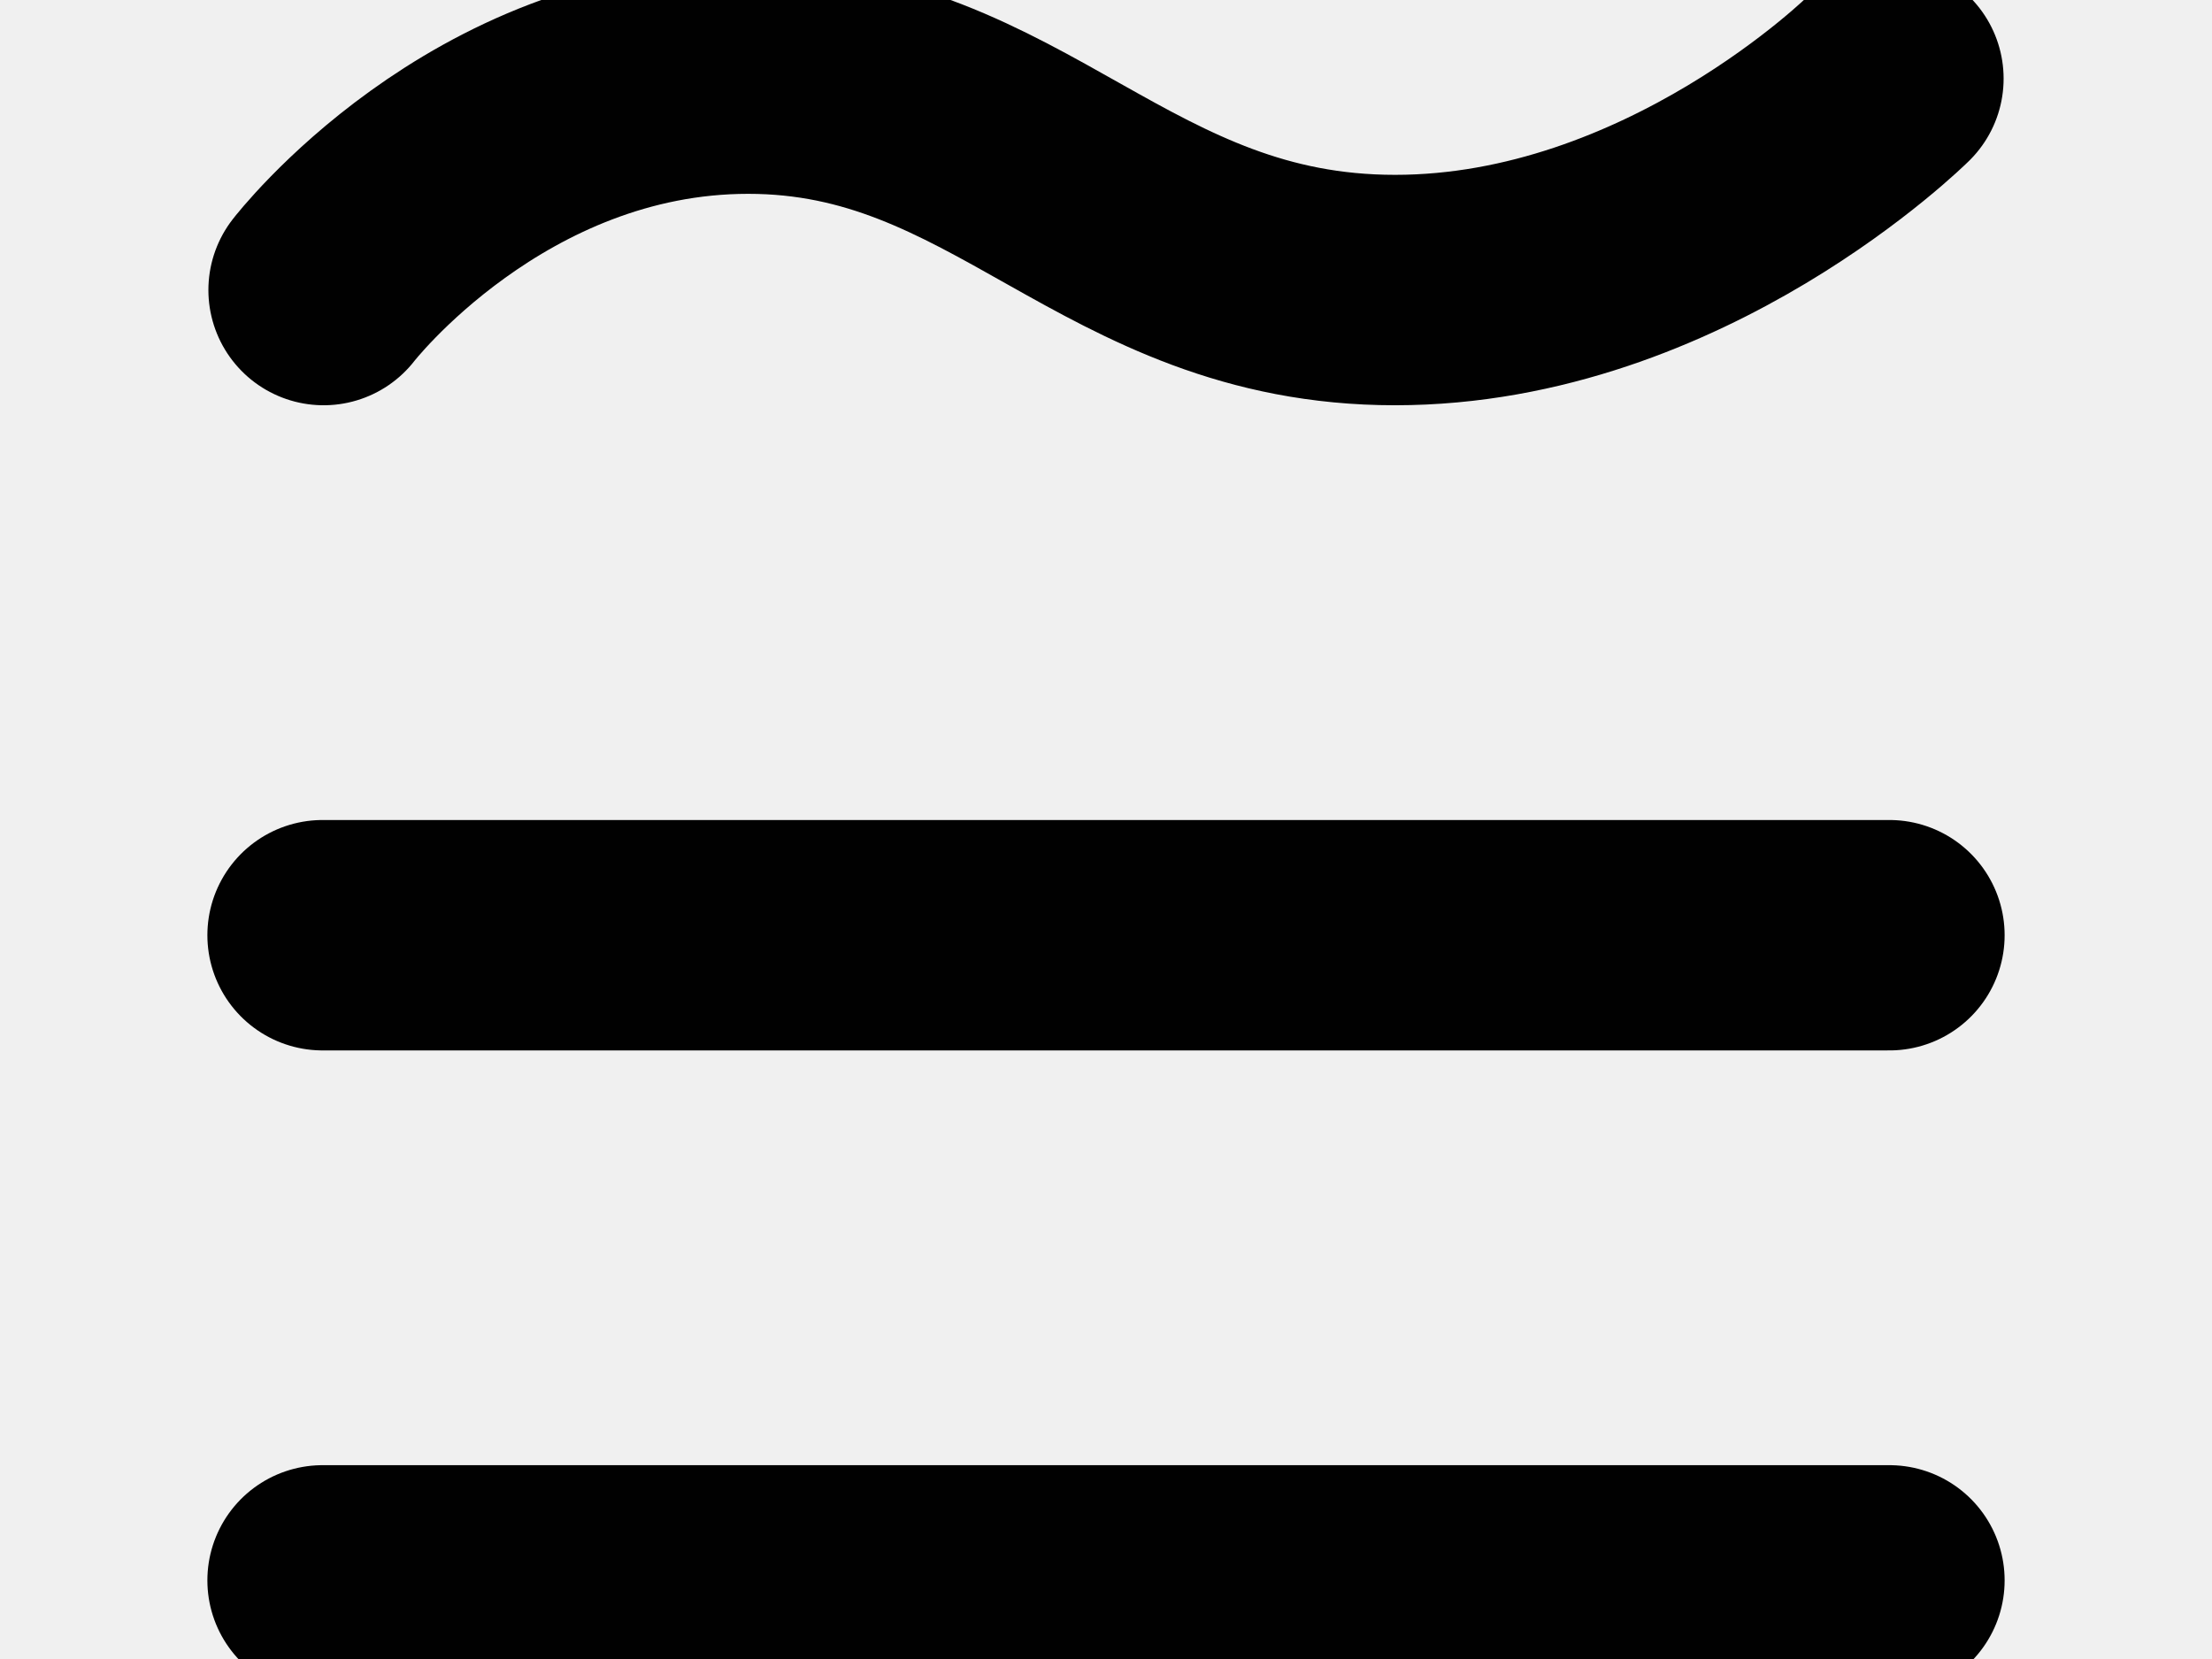
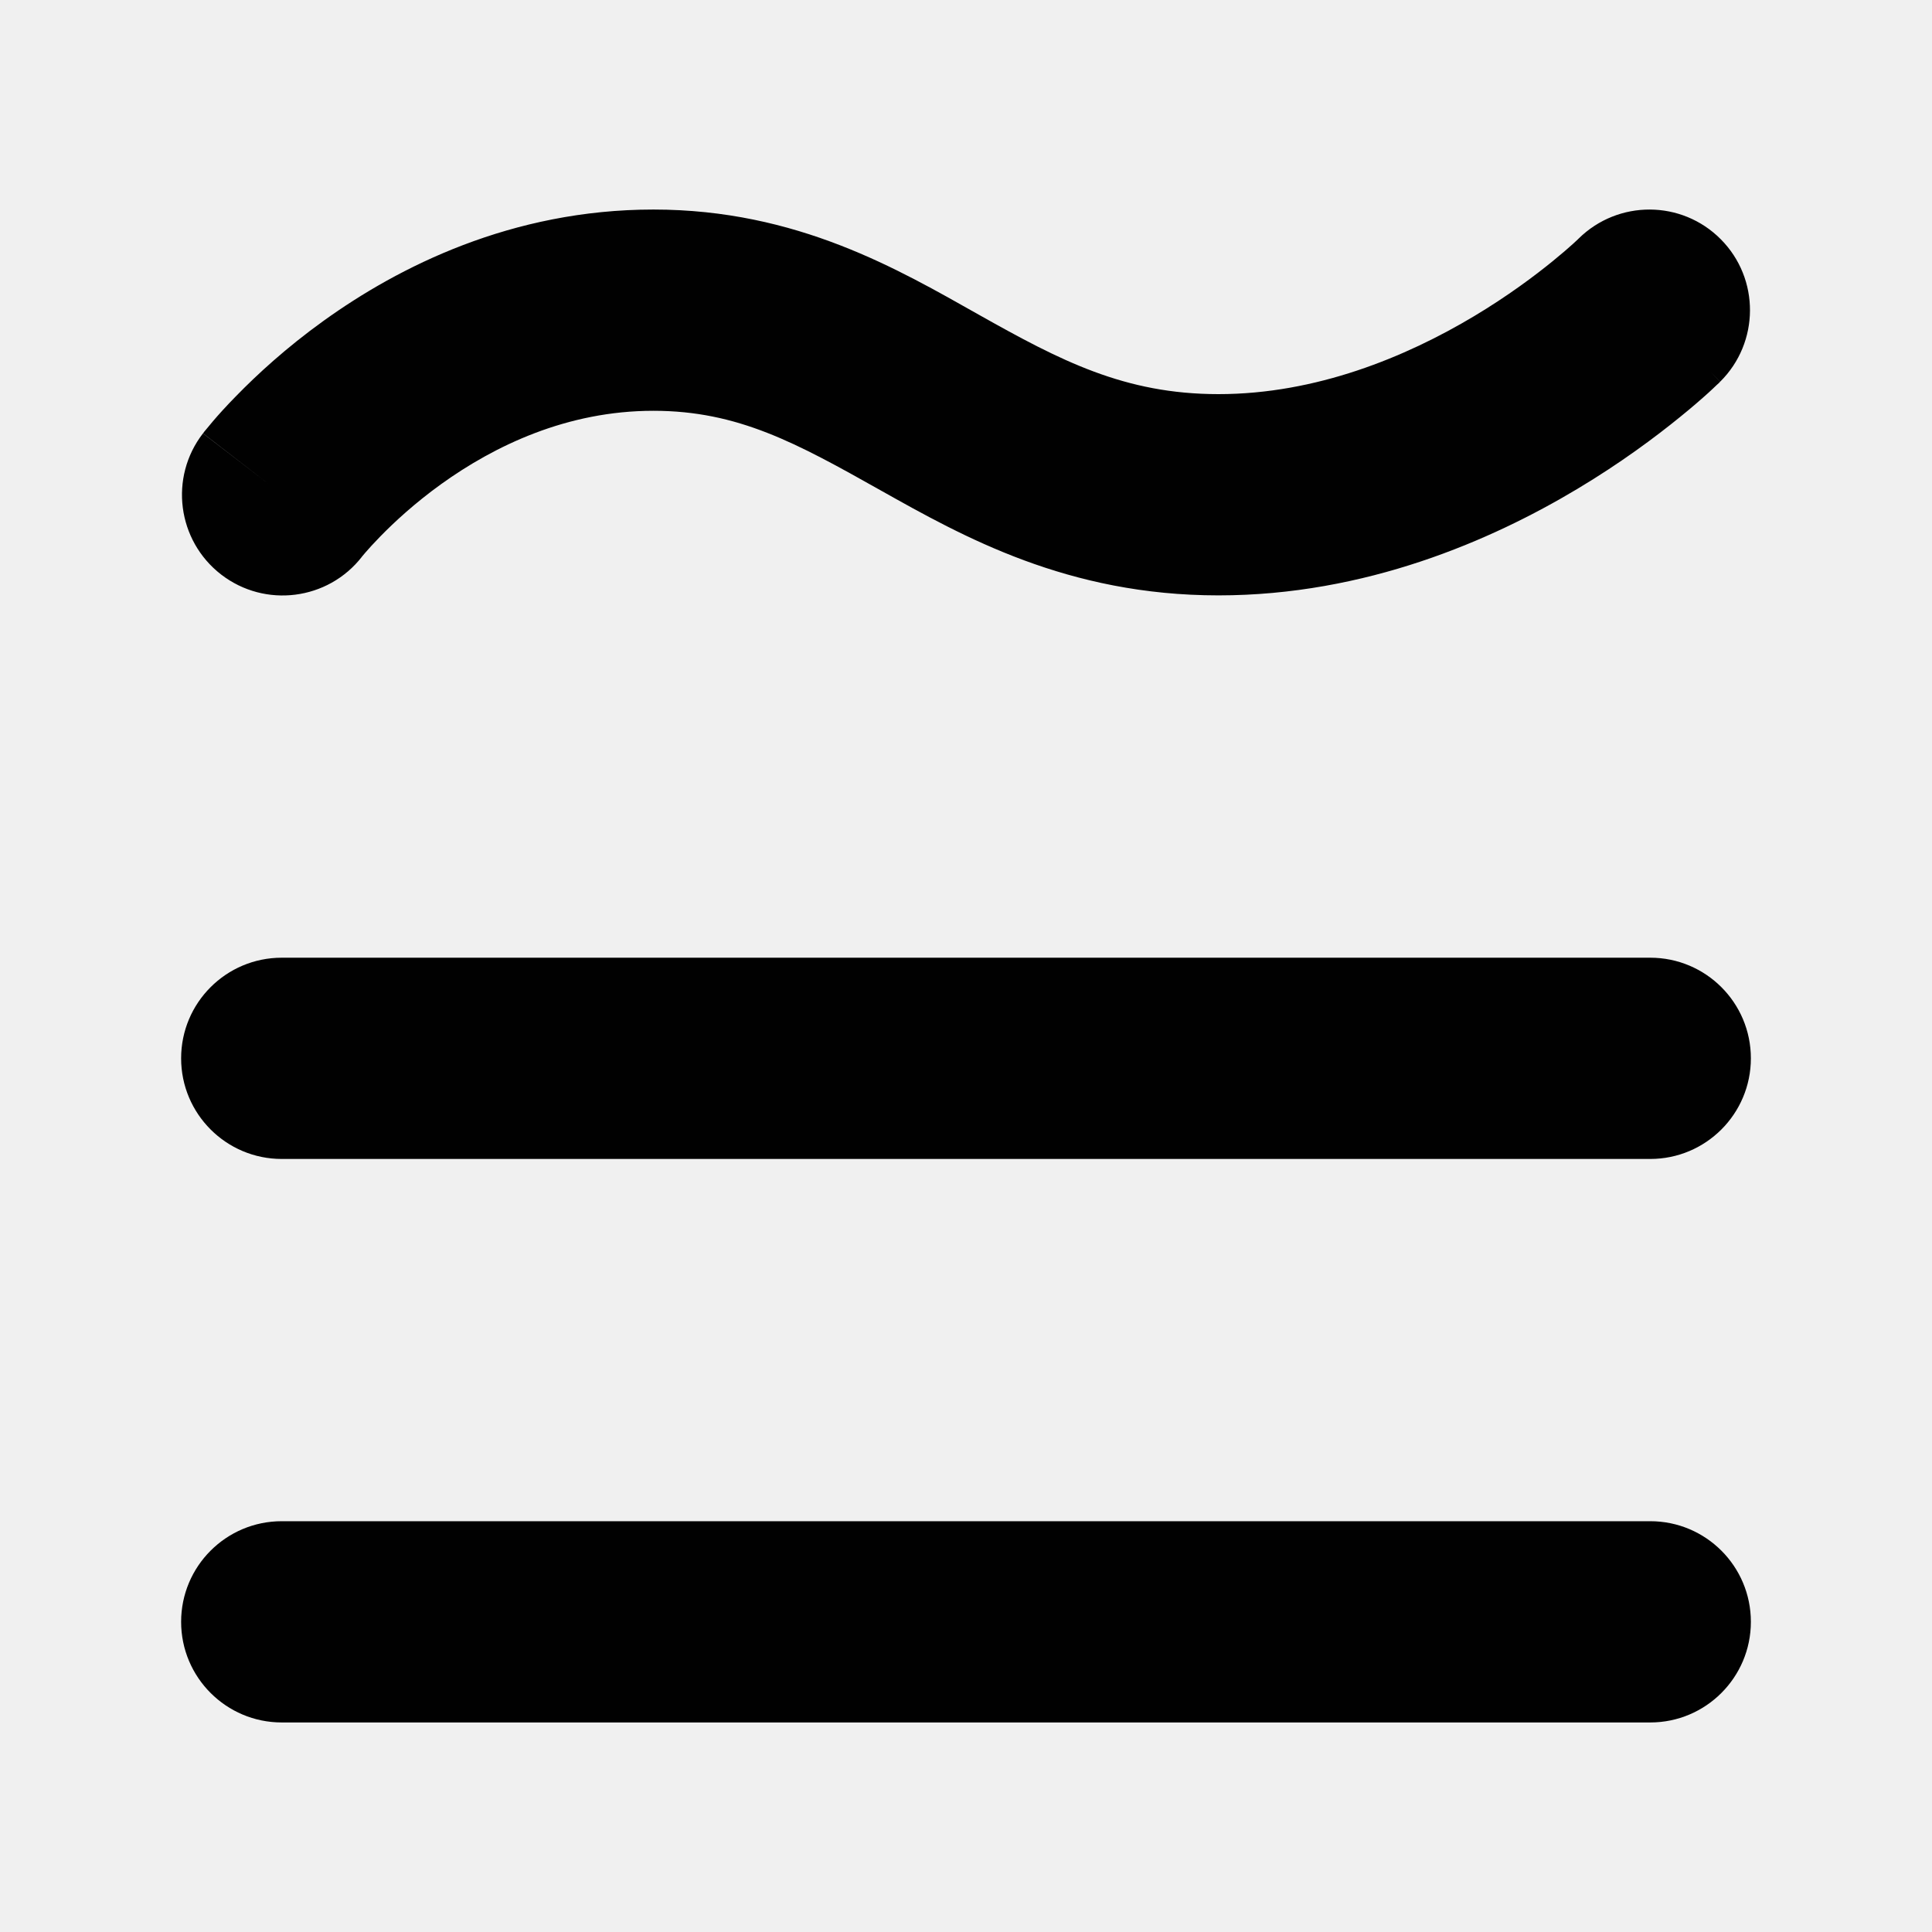
- <svg xmlns="http://www.w3.org/2000/svg" width="24" height="18" viewBox="0 0 24 18" fill="none">
-   <g clip-path="url(#clip0_44_199)">
-     <path d="M3.511 3.147C3.511 3.147 5.28 0.853 8.118 0.853C10.955 0.853 12.094 3.147 15.136 3.147C18.178 3.147 20.489 0.853 20.489 0.853" stroke="#010101" stroke-width="2.5" stroke-linecap="round" />
-     <path d="M3.5 10.147H20.5" stroke="#010101" stroke-width="2.5" stroke-linecap="round" />
-     <path d="M3.5 17.147H20.5" stroke="#010101" stroke-width="2.5" stroke-linecap="round" />
-   </g>
-   <defs>
-     <clipPath id="clip0_44_199">
-       <rect width="24" height="18" fill="white" />
-     </clipPath>
-   </defs>
+ <svg xmlns="http://www.w3.org/2000/svg" width="24" height="24" viewBox="0 0 24 24" fill="none">
+   <path d="M19.61 2.964C20.101 2.48 20.891 2.483 21.376 2.972C21.863 3.462 21.859 4.255 21.369 4.741L20.488 3.853C21.31 4.681 21.365 4.737 21.368 4.741V4.742L21.366 4.743C21.365 4.744 21.365 4.746 21.363 4.747C21.361 4.75 21.358 4.753 21.354 4.757C21.346 4.764 21.336 4.773 21.323 4.785C21.299 4.808 21.266 4.84 21.224 4.878C21.14 4.954 21.02 5.059 20.869 5.181C20.568 5.426 20.135 5.75 19.595 6.073C18.528 6.712 16.965 7.396 15.136 7.396C13.262 7.396 11.966 6.668 10.937 6.09C9.895 5.504 9.168 5.103 8.117 5.103C7.044 5.103 6.144 5.537 5.48 6.014C5.151 6.251 4.896 6.488 4.726 6.662C4.641 6.749 4.578 6.819 4.54 6.863C4.521 6.885 4.508 6.901 4.501 6.909H4.5L4.501 6.91L4.5 6.911C4.5 6.911 4.5 6.911 4.499 6.91L4.496 6.916C4.074 7.458 3.292 7.557 2.747 7.137C2.201 6.715 2.099 5.93 2.521 5.384L3.34 6.014C2.543 5.4 2.522 5.383 2.522 5.383L2.524 5.38C2.525 5.378 2.526 5.377 2.528 5.376C2.53 5.373 2.533 5.368 2.536 5.364C2.543 5.356 2.552 5.345 2.562 5.333C2.582 5.308 2.61 5.274 2.645 5.233C2.714 5.152 2.812 5.043 2.938 4.915C3.188 4.659 3.551 4.322 4.02 3.985C4.95 3.316 6.353 2.603 8.117 2.603C9.904 2.603 11.165 3.35 12.162 3.911C13.172 4.479 13.968 4.896 15.136 4.896C16.349 4.896 17.462 4.436 18.311 3.928C18.729 3.678 19.064 3.427 19.291 3.242C19.404 3.15 19.49 3.075 19.544 3.026C19.571 3.002 19.59 2.984 19.601 2.973C19.606 2.969 19.609 2.965 19.61 2.964Z" fill="#010101" />
+   <path d="M20.5 11.897C21.19 11.897 21.75 12.456 21.75 13.147C21.75 13.837 21.19 14.397 20.5 14.397H3.5C2.81 14.397 2.25 13.837 2.25 13.147C2.25 12.456 2.81 11.897 3.5 11.897H20.5Z" fill="#010101" />
+   <path d="M20.5 18.897C21.19 18.897 21.75 19.456 21.75 20.147C21.75 20.837 21.19 21.397 20.5 21.397H3.5C2.81 21.397 2.25 20.837 2.25 20.147C2.25 19.456 2.81 18.897 3.5 18.897H20.5Z" fill="#010101" />
</svg>
